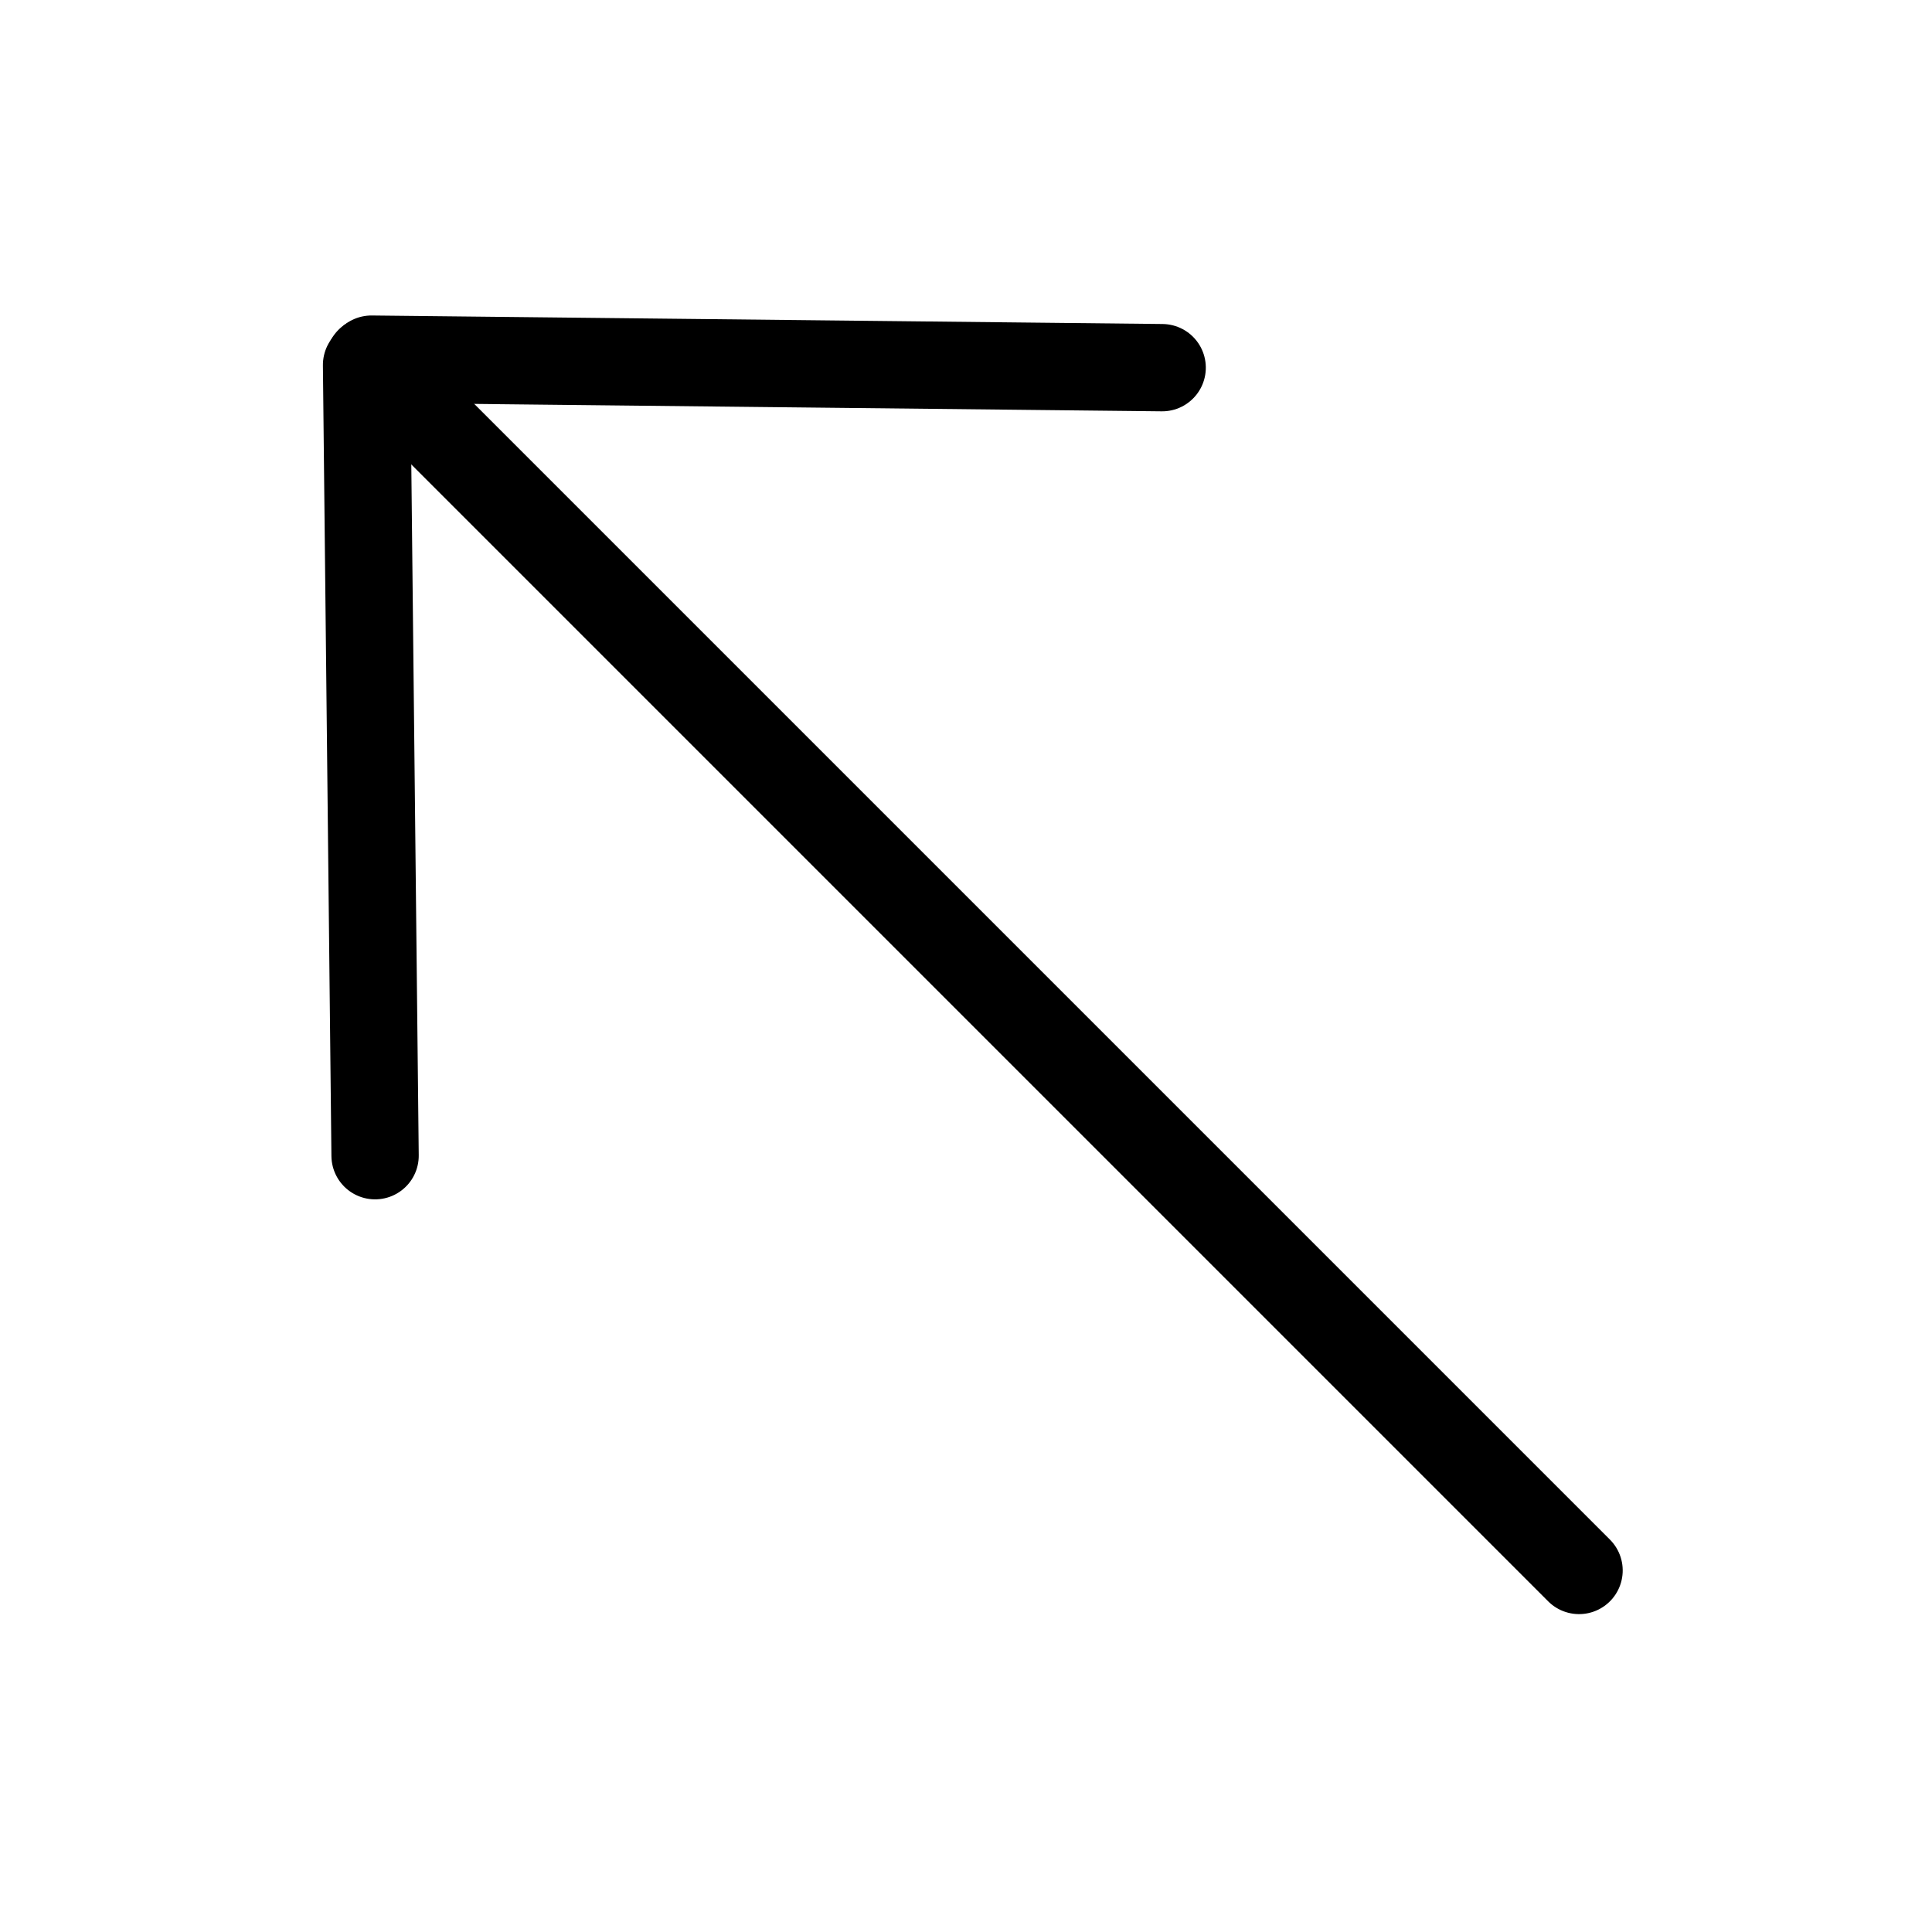
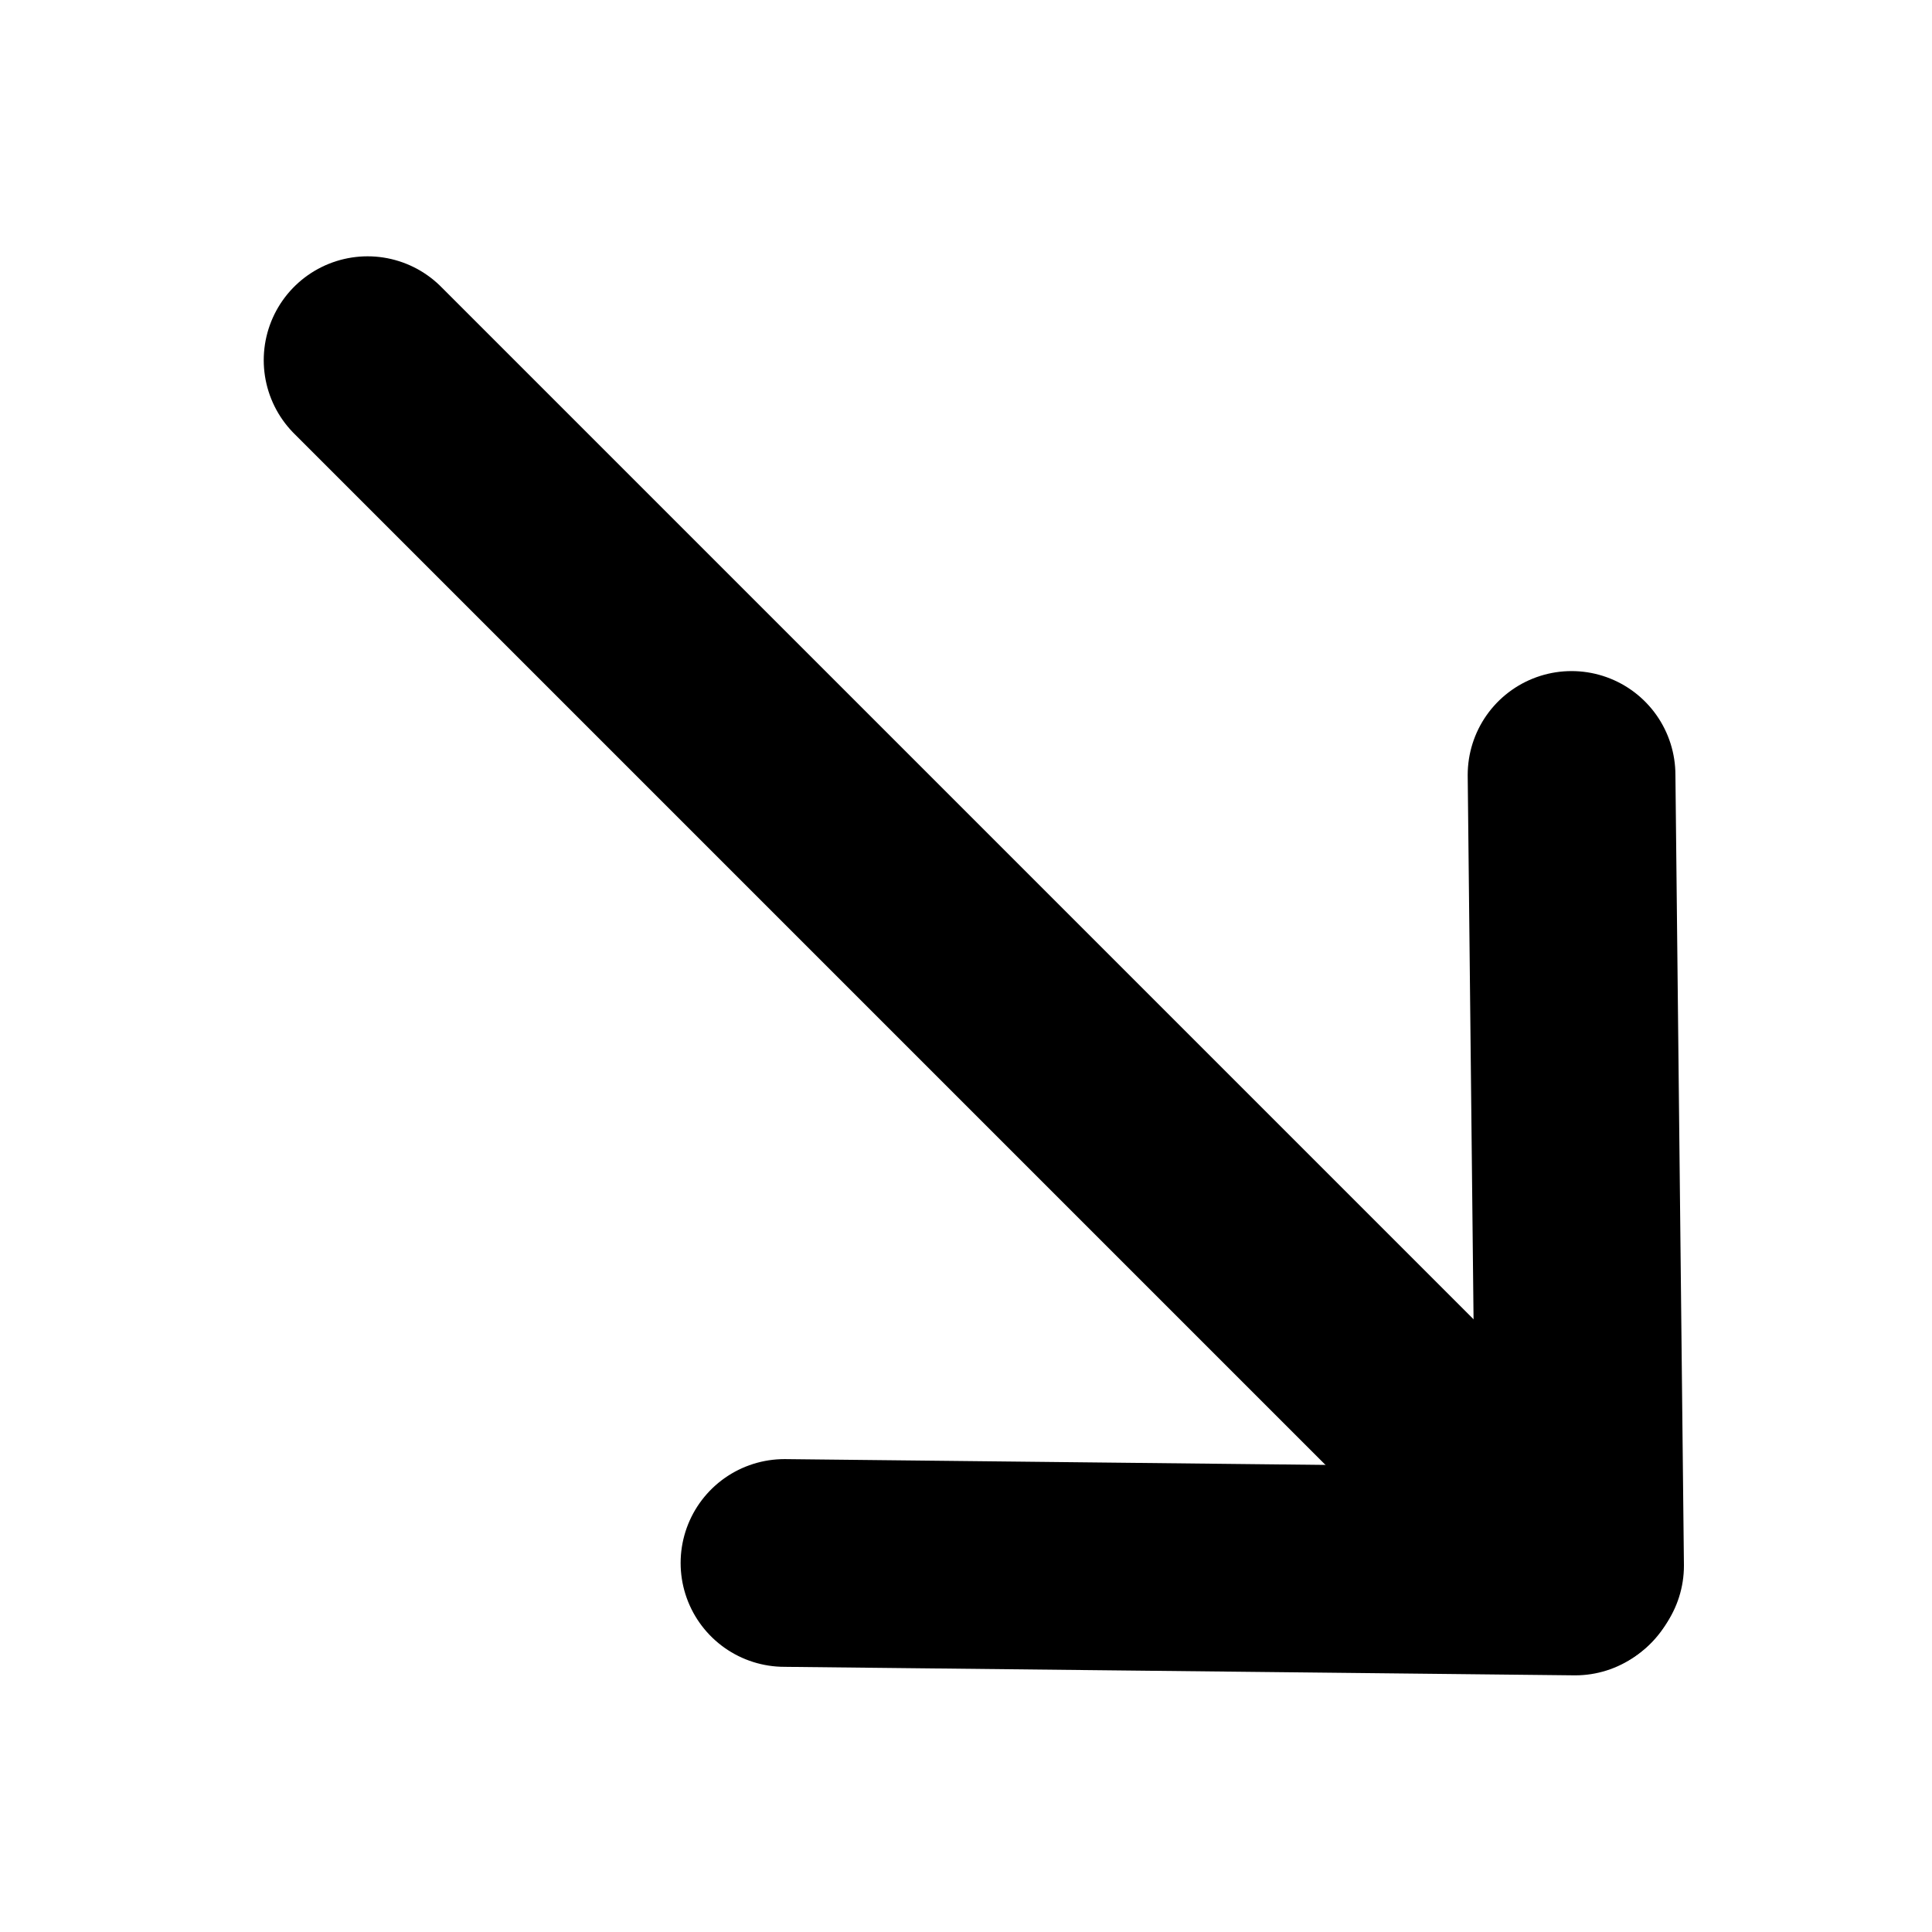
<svg xmlns="http://www.w3.org/2000/svg" width="210mm" height="210mm" viewBox="0 0 744.094 744.094" id="svg2" version="1.1">
  <defs id="defs4" />
  <g id="layer1" transform="translate(0,-308.2677)">
-     <g id="g4144" transform="matrix(0.7431399,-0.7431399,0.7431399,0.7431399,-301.2251,581.2611)">
-       <path id="path3338" d="m 388.571,835.131 0,-626.966" style="fill:none;fill-rule:evenodd;stroke:#000000;stroke-width:32;stroke-linecap:round;stroke-linejoin:round;stroke-miterlimit:4;stroke-dasharray:none;stroke-opacity:1" />
-       <path style="fill:none;fill-rule:evenodd;stroke:#000000;stroke-width:32;stroke-linecap:round;stroke-linejoin:round;stroke-miterlimit:4;stroke-dasharray:none;stroke-opacity:1" d="M 184.064,415.667 386.756,208.562" id="path4140" />
-       <path id="path4142" d="M 592.223,415.42 389.531,208.315" style="fill:none;fill-rule:evenodd;stroke:#000000;stroke-width:32;stroke-linecap:round;stroke-linejoin:round;stroke-miterlimit:4;stroke-dasharray:none;stroke-opacity:1" />
-     </g>
+     <path style="fill:none;fill-rule:evenodd;stroke:#000000;stroke-width:80;stroke-linecap:round;stroke-linejoin:round;stroke-miterlimit:4;stroke-dasharray:none;stroke-opacity:1" d="M 141.574,446.986 607.498,912.91" id="path3338" />
+     <path id="path4140" d="m 605.272,606.729 3.279,304.536" style="fill:none;fill-rule:evenodd;stroke:#000000;stroke-width:80;stroke-linecap:round;stroke-linejoin:round;stroke-miterlimit:4;stroke-dasharray:none;stroke-opacity:1" />
+     <path style="fill:none;fill-rule:evenodd;stroke:#000000;stroke-width:80;stroke-linecap:round;stroke-linejoin:round;stroke-miterlimit:4;stroke-dasharray:none;stroke-opacity:1" d="m 302.137,910.232 304.536,3.279" id="path4142" />
  </g>
</svg>
